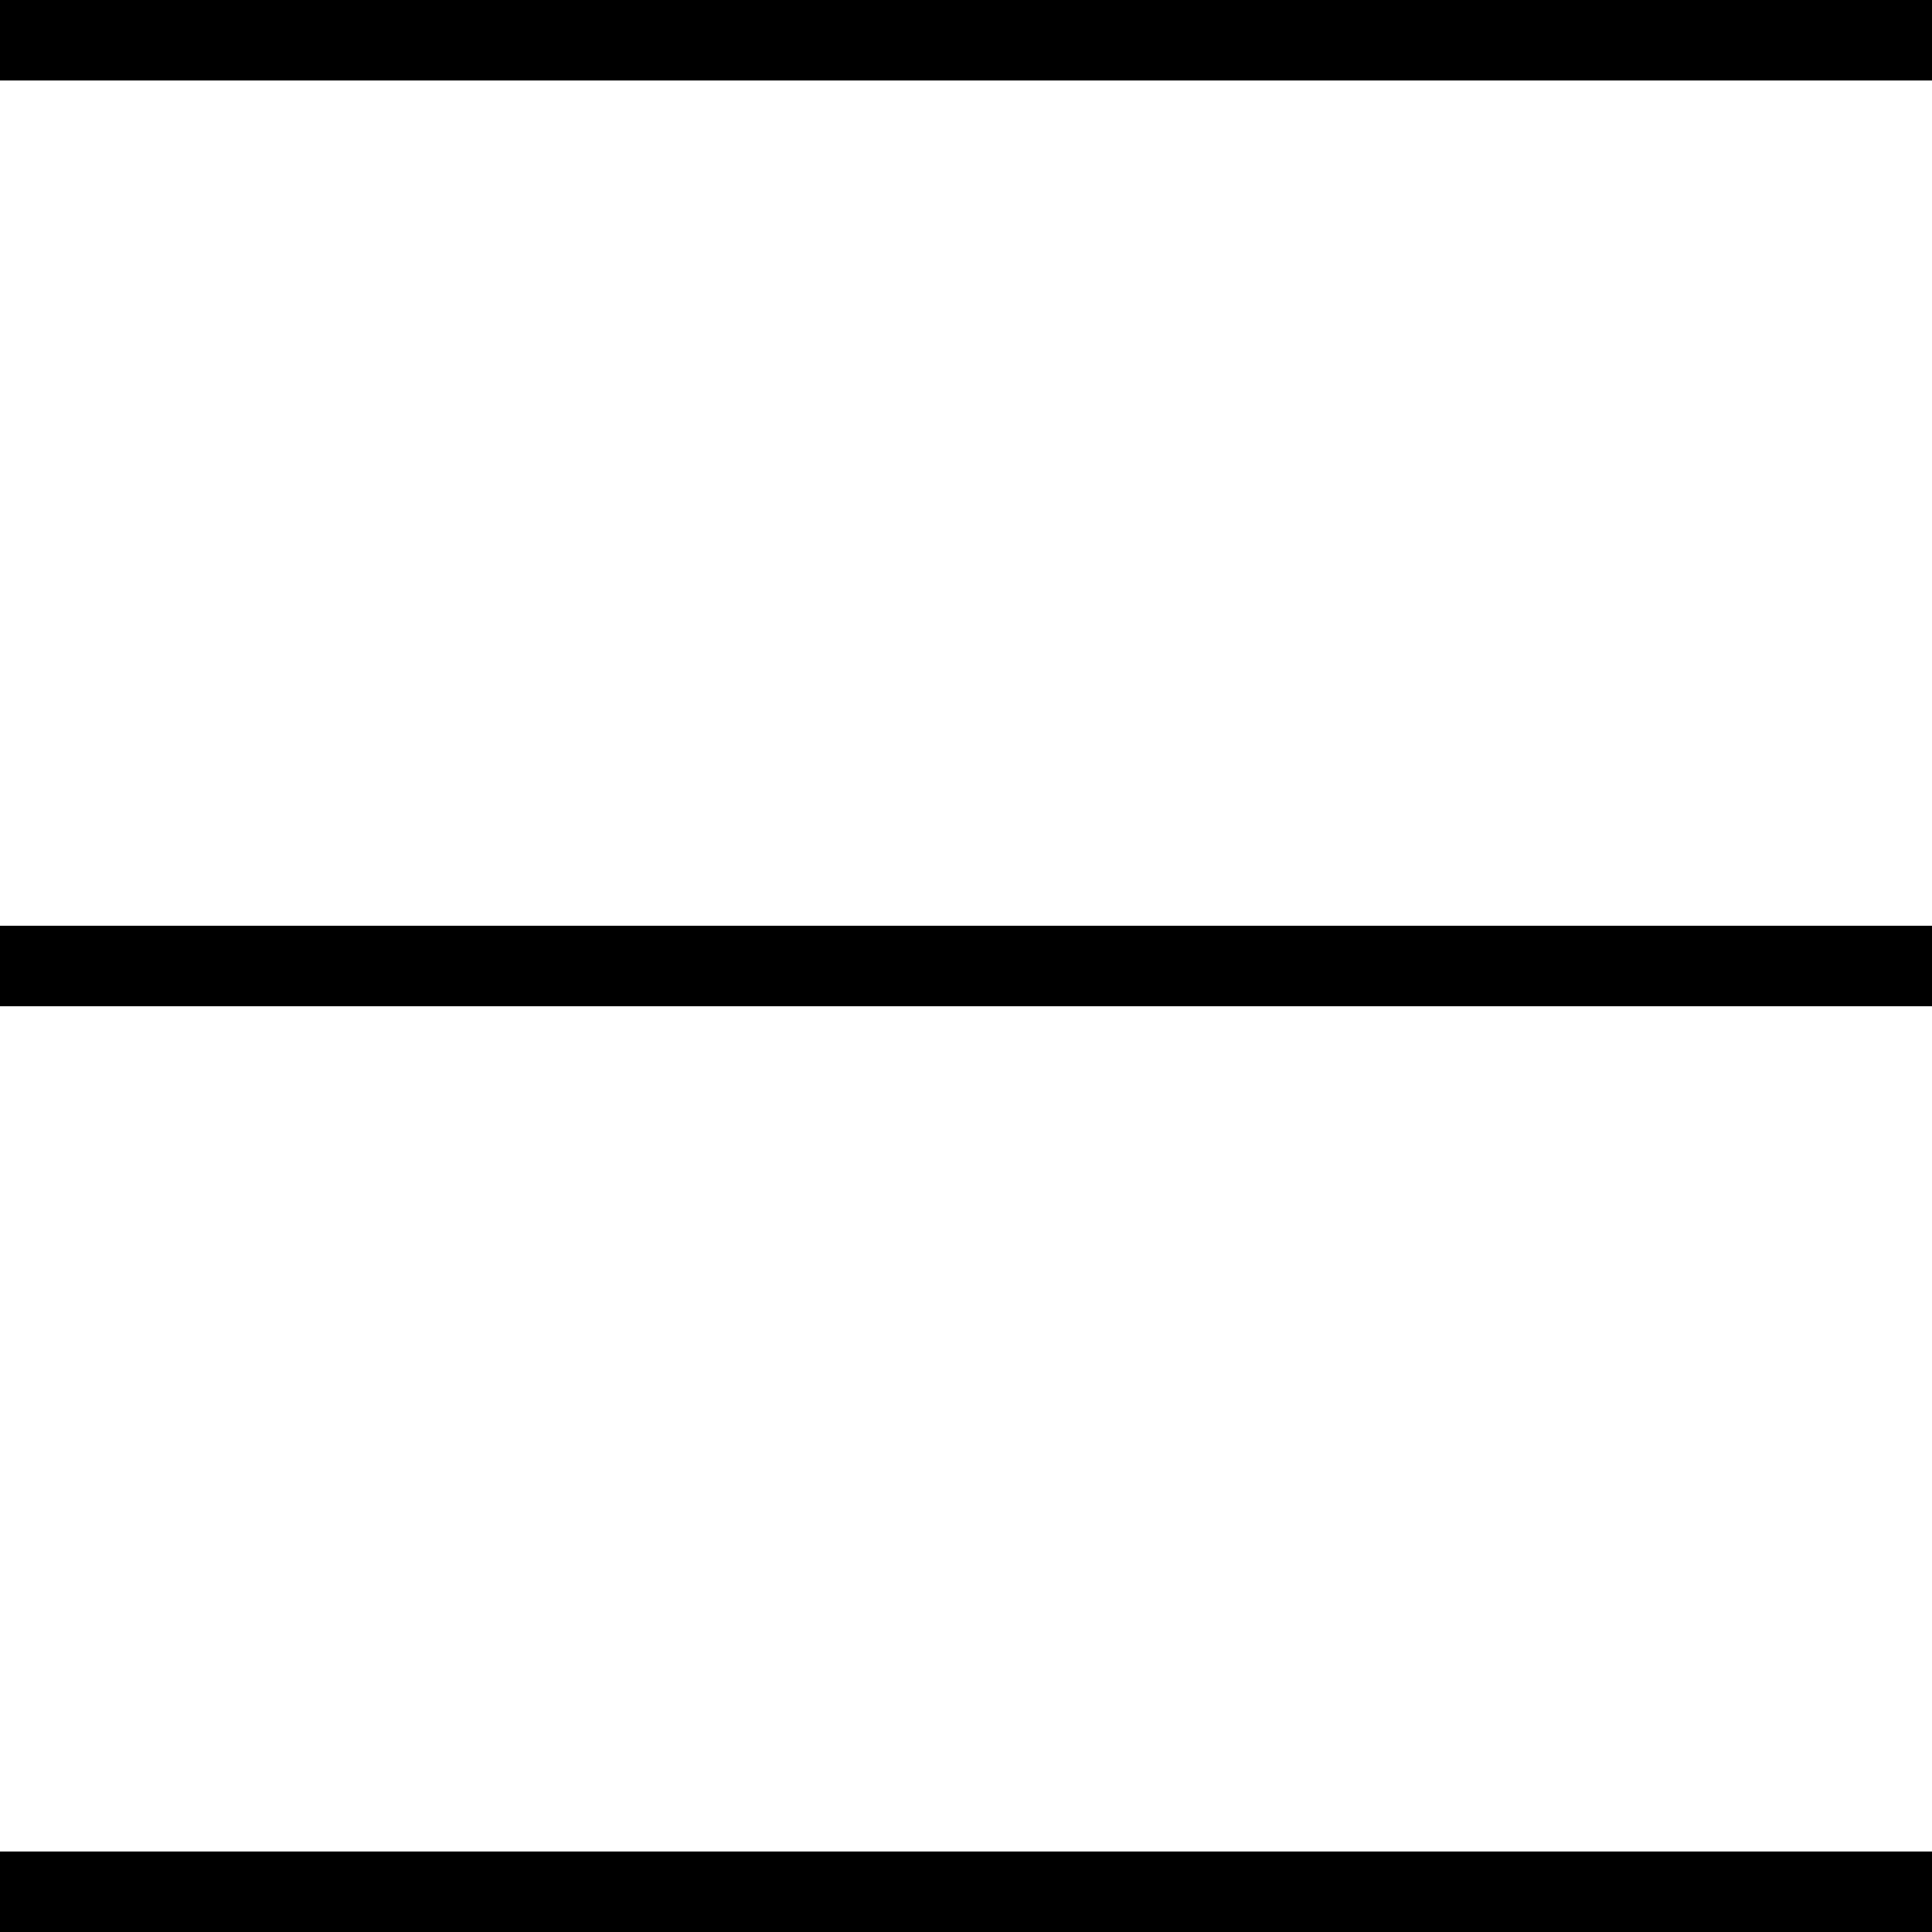
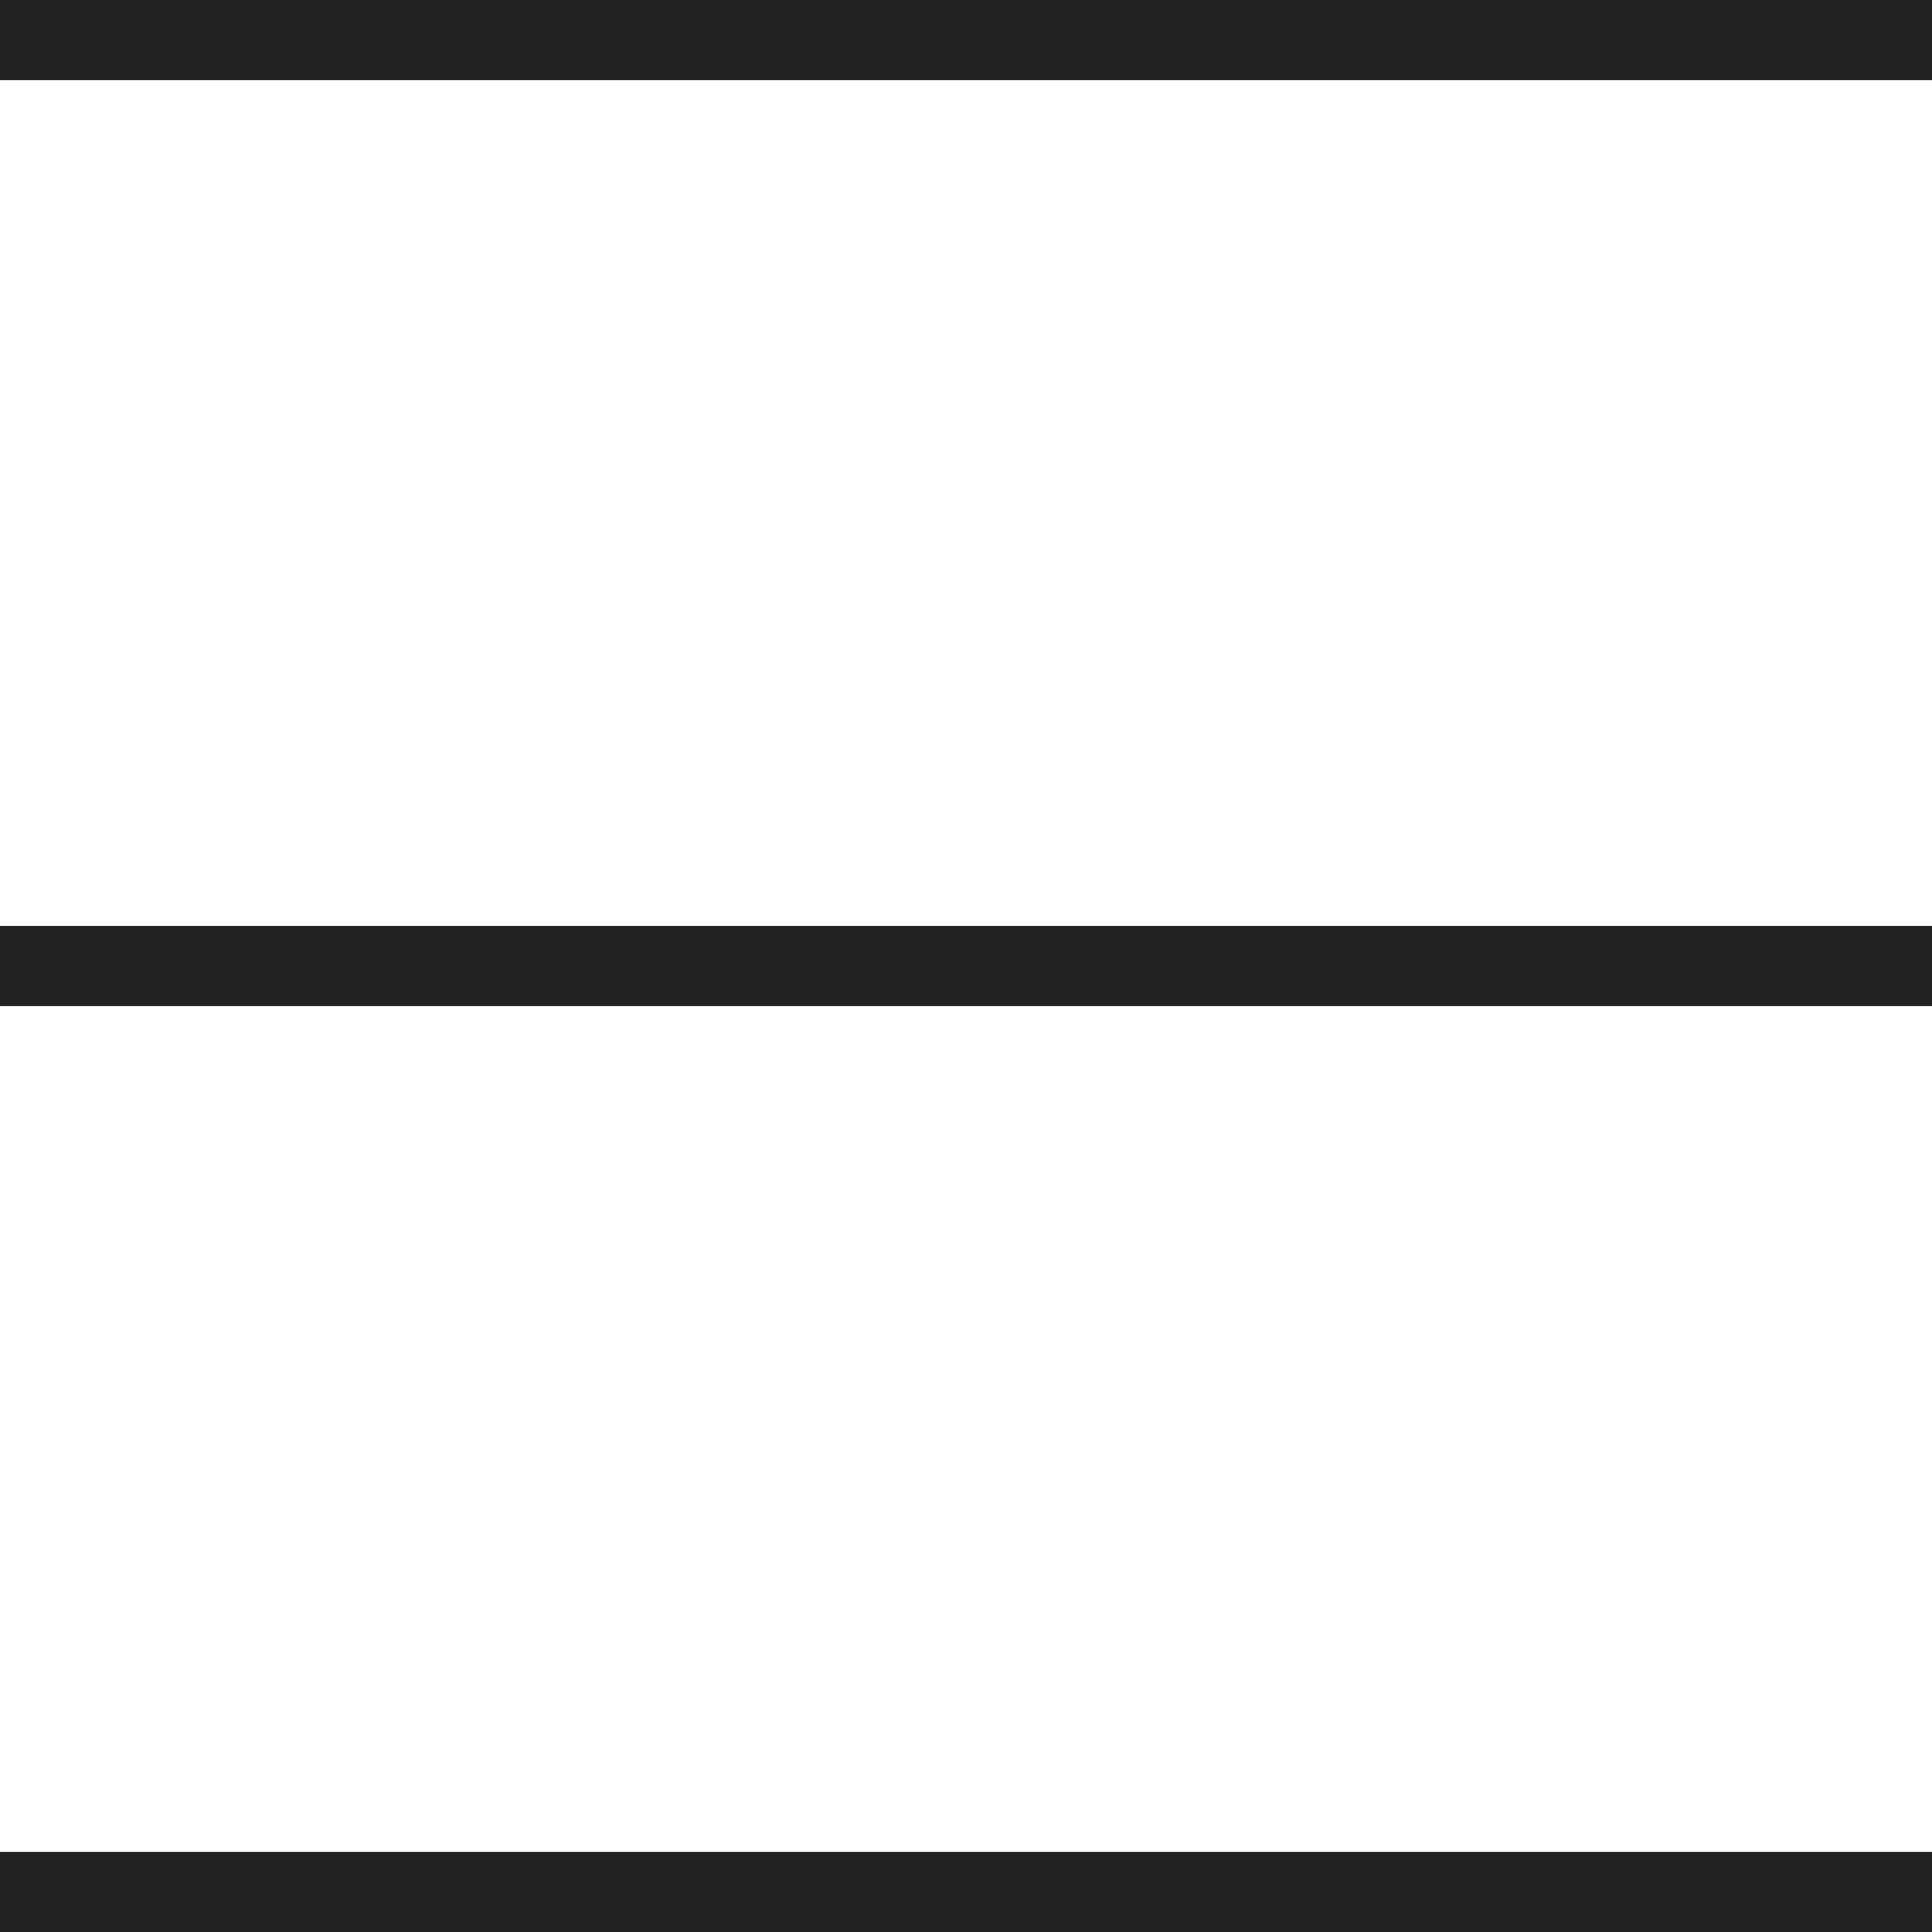
- <svg xmlns="http://www.w3.org/2000/svg">
-   <line x1="0" y1="0.5" x2="24" y2="0.5" stroke="currentColor" />
-   <line x1="0" y1="12" x2="24" y2="12" stroke="currentColor" />
-   <line x1="0" y1="23.5" x2="24" y2="23.5" stroke="currentColor" />
+ <svg xmlns="http://www.w3.org/2000/svg" width="24" height="24">
+   <line stroke="#222" x1="0" y1="0.5" x2="24" y2="0.5" />
+   <line stroke="#222" x1="0" y1="12" x2="24" y2="12" />
+   <line stroke="#222" x1="0" y1="23.5" x2="24" y2="23.5" />
</svg>
